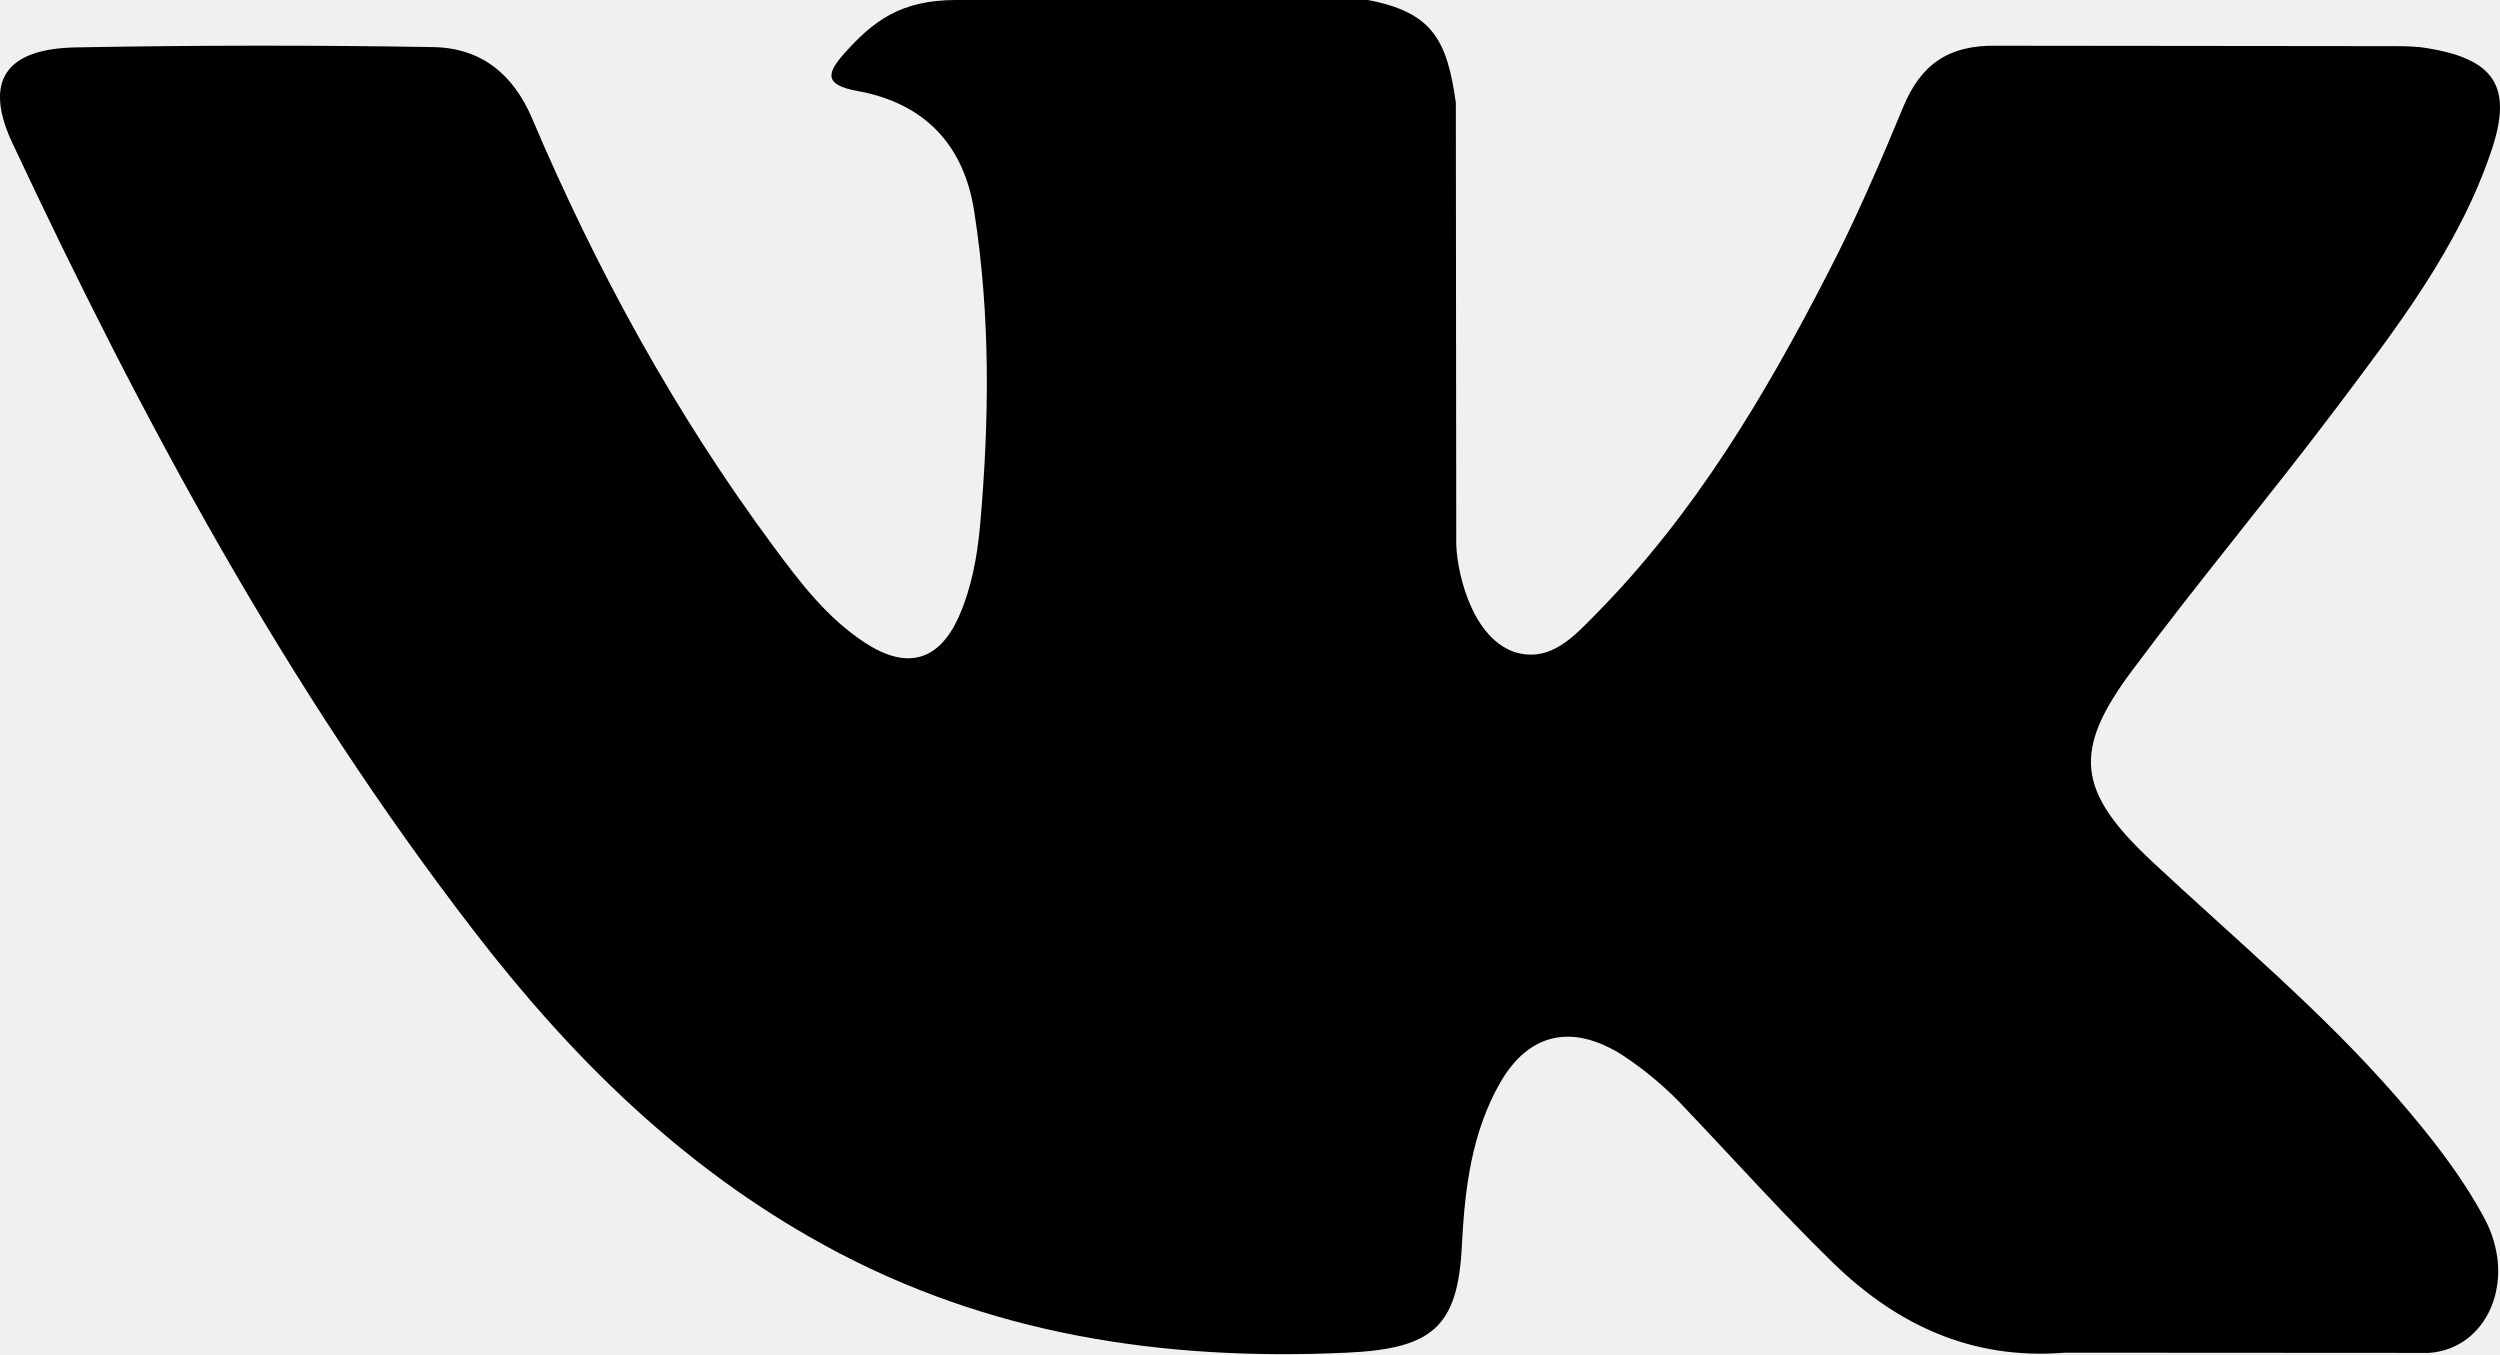
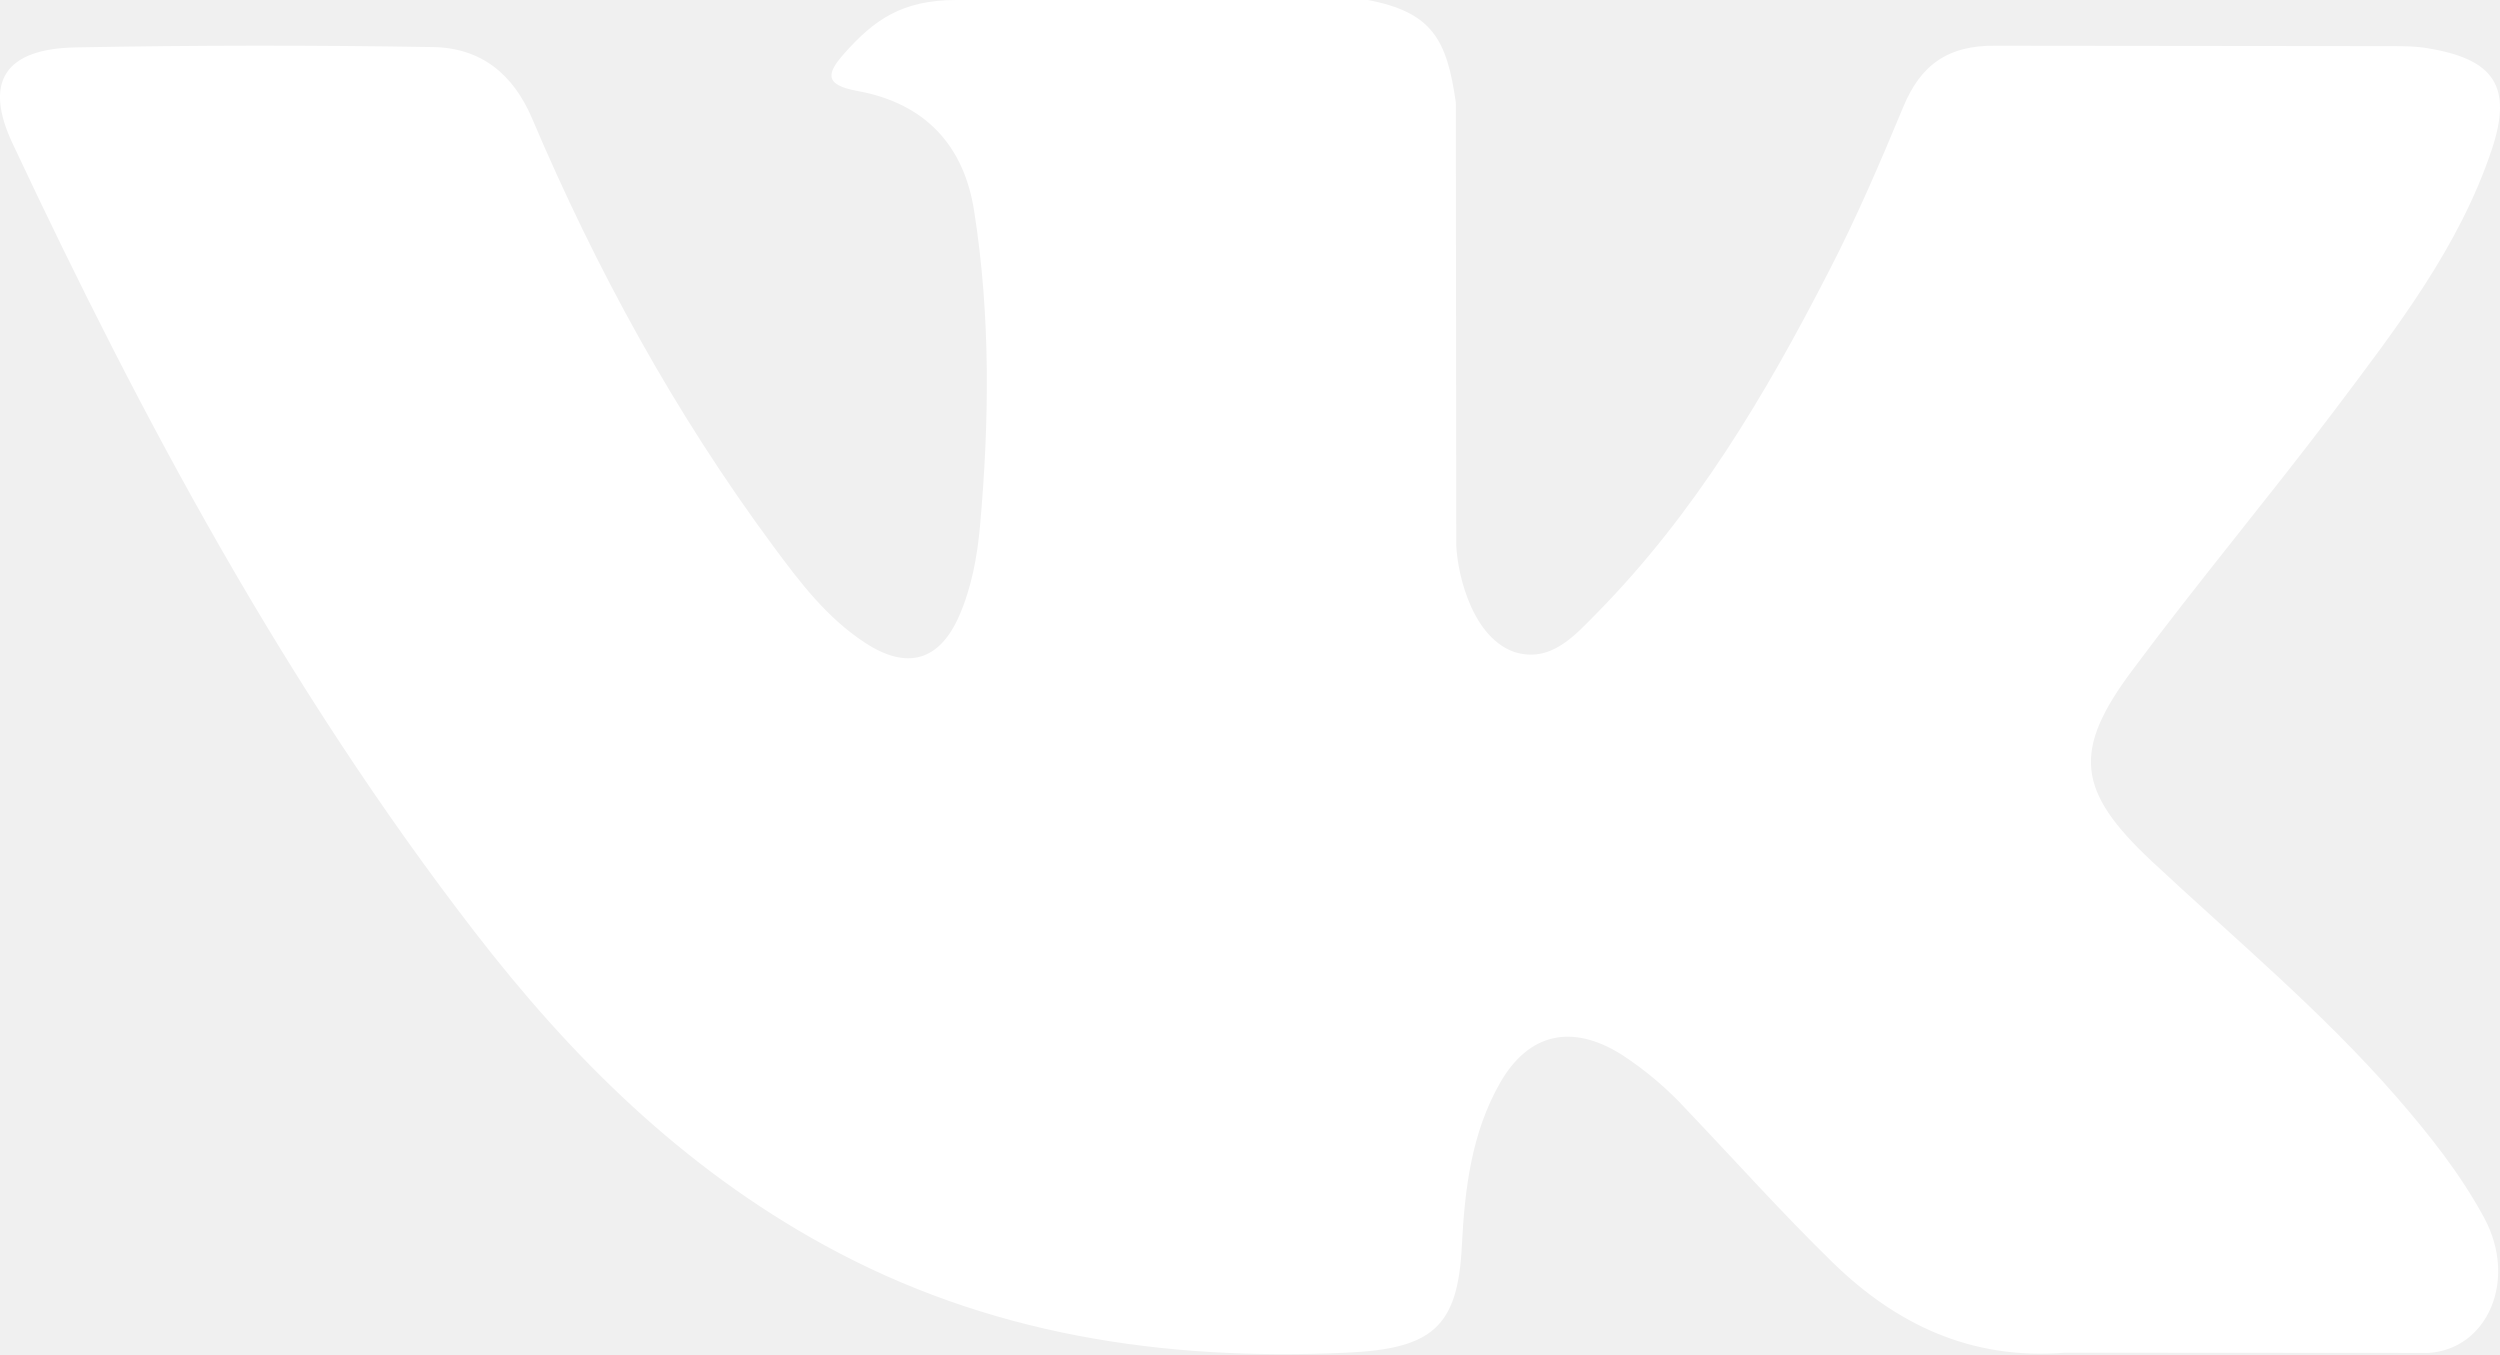
- <svg xmlns="http://www.w3.org/2000/svg" viewBox="0 0 24 13">
-   <path fill-rule="evenodd" clip-rule="evenodd" d="M20.655 8.266c.796.744 1.637 1.444 2.35 2.263.316.364.615.74.843 1.162.324.6.03 1.26-.532 1.297l-3.496-.002c-.902.072-1.621-.276-2.226-.866-.484-.472-.933-.974-1.398-1.462a3.27 3.27 0 00-.63-.535c-.476-.297-.89-.206-1.164.27-.277.485-.34 1.022-.368 1.562-.037.788-.286.995-1.113 1.031-1.767.08-3.445-.176-5.003-1.03-1.374-.752-2.44-1.814-3.366-3.016C2.746 6.598 1.364 4.026.122 1.38-.159.786.045.466.732.455A97.704 97.704 0 014.156.452c.464.007.77.261.95.68.617 1.453 1.372 2.835 2.32 4.115.252.341.51.682.876.922.405.266.714.178.905-.254.12-.274.174-.57.201-.863.09-1.01.102-2.019-.056-3.025C9.255 1.399 8.885.992 8.23.873c-.334-.06-.284-.18-.123-.362C8.388.196 8.653 0 9.18 0h3.951c.622.118.76.385.845.984l.004 4.201c-.007.232.12.92.557 1.074.35.11.58-.158.79-.37.946-.961 1.62-2.097 2.224-3.273.268-.517.498-1.054.721-1.591.165-.398.425-.594.893-.586l3.803.004c.113 0 .227.001.336.02.641.104.817.368.619.967-.312.94-.919 1.722-1.512 2.51-.634.84-1.313 1.65-1.941 2.495-.578.772-.532 1.16.185 1.831z" />
+ <svg xmlns="http://www.w3.org/2000/svg" width="24" height="13" fill="none">
+   <path fill-rule="evenodd" clip-rule="evenodd" d="M20.655 8.266c.796.744 1.637 1.444 2.35 2.263.316.364.615.74.843 1.162.324.6.03 1.26-.532 1.297l-3.496-.002c-.902.072-1.621-.276-2.226-.866-.484-.472-.933-.974-1.398-1.462a3.27 3.27 0 00-.63-.535c-.476-.297-.89-.206-1.164.27-.277.485-.34 1.022-.368 1.562-.037.788-.286.995-1.113 1.031-1.767.08-3.445-.176-5.003-1.03-1.374-.752-2.44-1.814-3.366-3.016C2.746 6.598 1.364 4.026.122 1.38-.159.786.045.466.732.455A97.704 97.704 0 014.156.452c.464.007.77.261.95.68.617 1.453 1.372 2.835 2.32 4.115.252.341.51.682.876.922.405.266.714.178.905-.254.12-.274.174-.57.201-.863.09-1.01.102-2.019-.056-3.025C9.255 1.399 8.885.992 8.23.873c-.334-.06-.284-.18-.123-.362C8.388.196 8.653 0 9.18 0h3.951c.622.118.76.385.845.984l.004 4.201c-.007.232.12.92.557 1.074.35.11.58-.158.79-.37.946-.961 1.62-2.097 2.224-3.273.268-.517.498-1.054.721-1.591.165-.398.425-.594.893-.586l3.803.004c.113 0 .227.001.336.02.641.104.817.368.619.967-.312.94-.919 1.722-1.512 2.51-.634.84-1.313 1.65-1.941 2.495-.578.772-.532 1.16.185 1.831z" fill="#fff" />
</svg>
